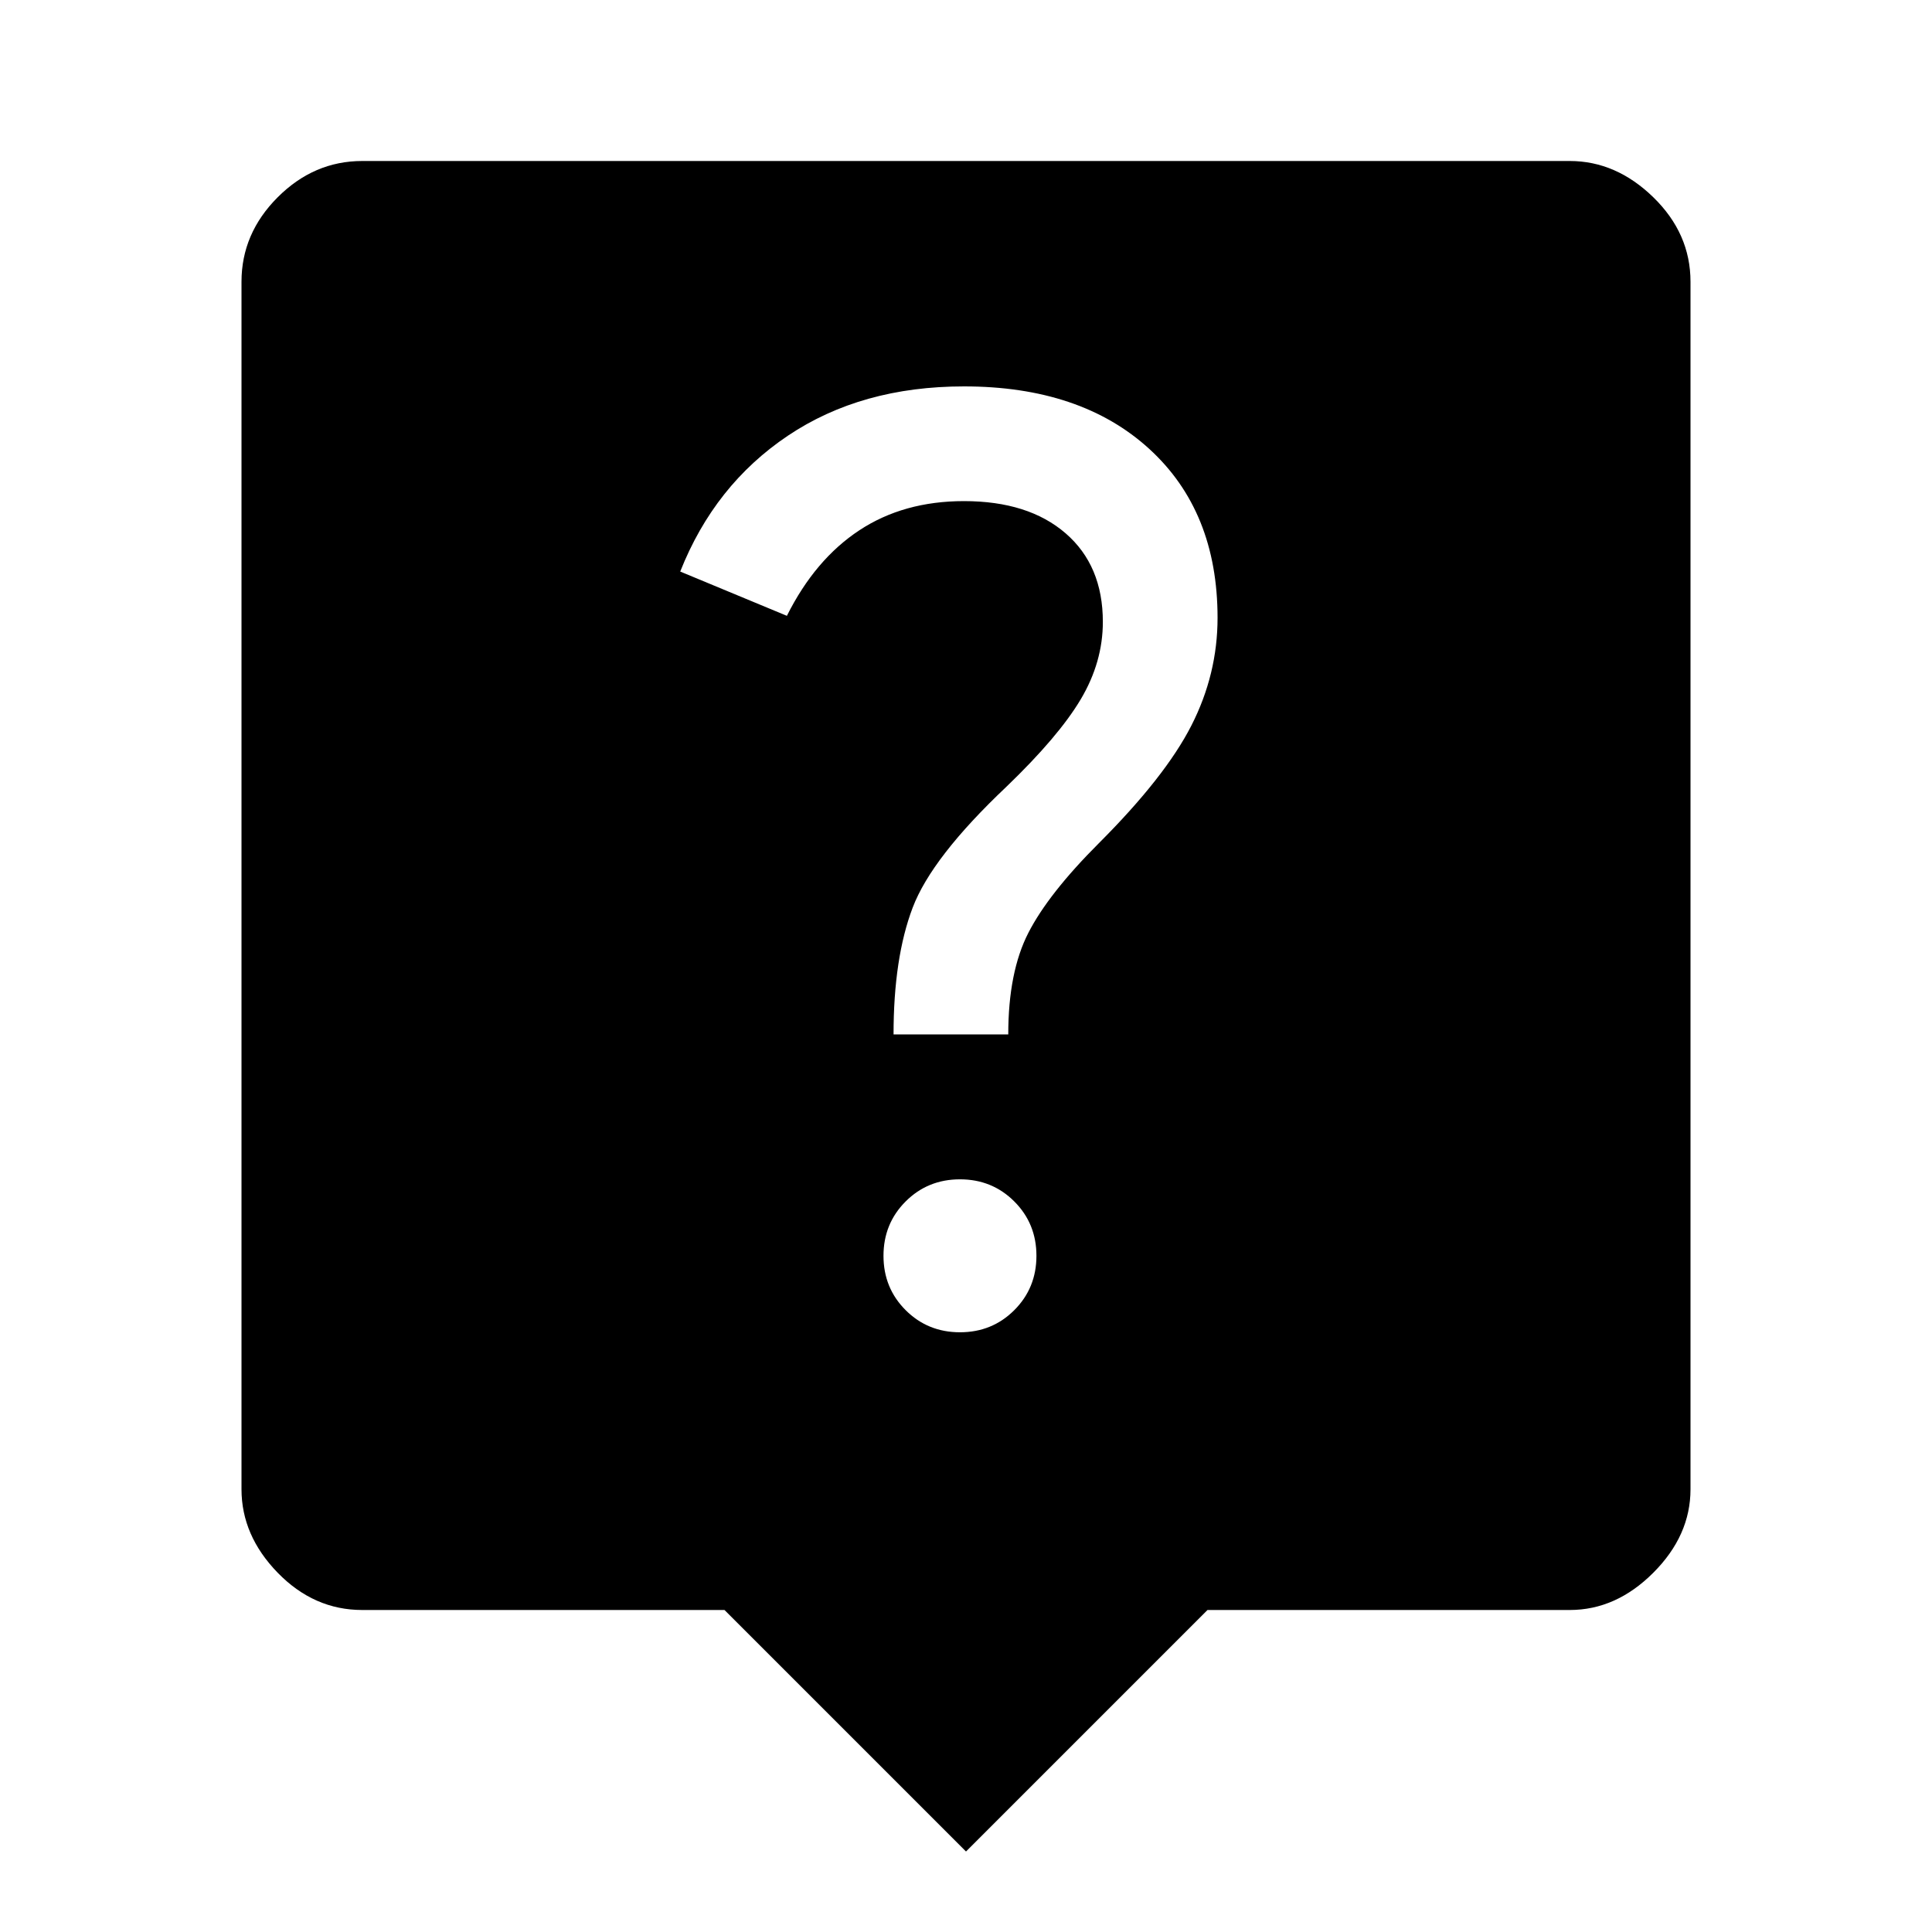
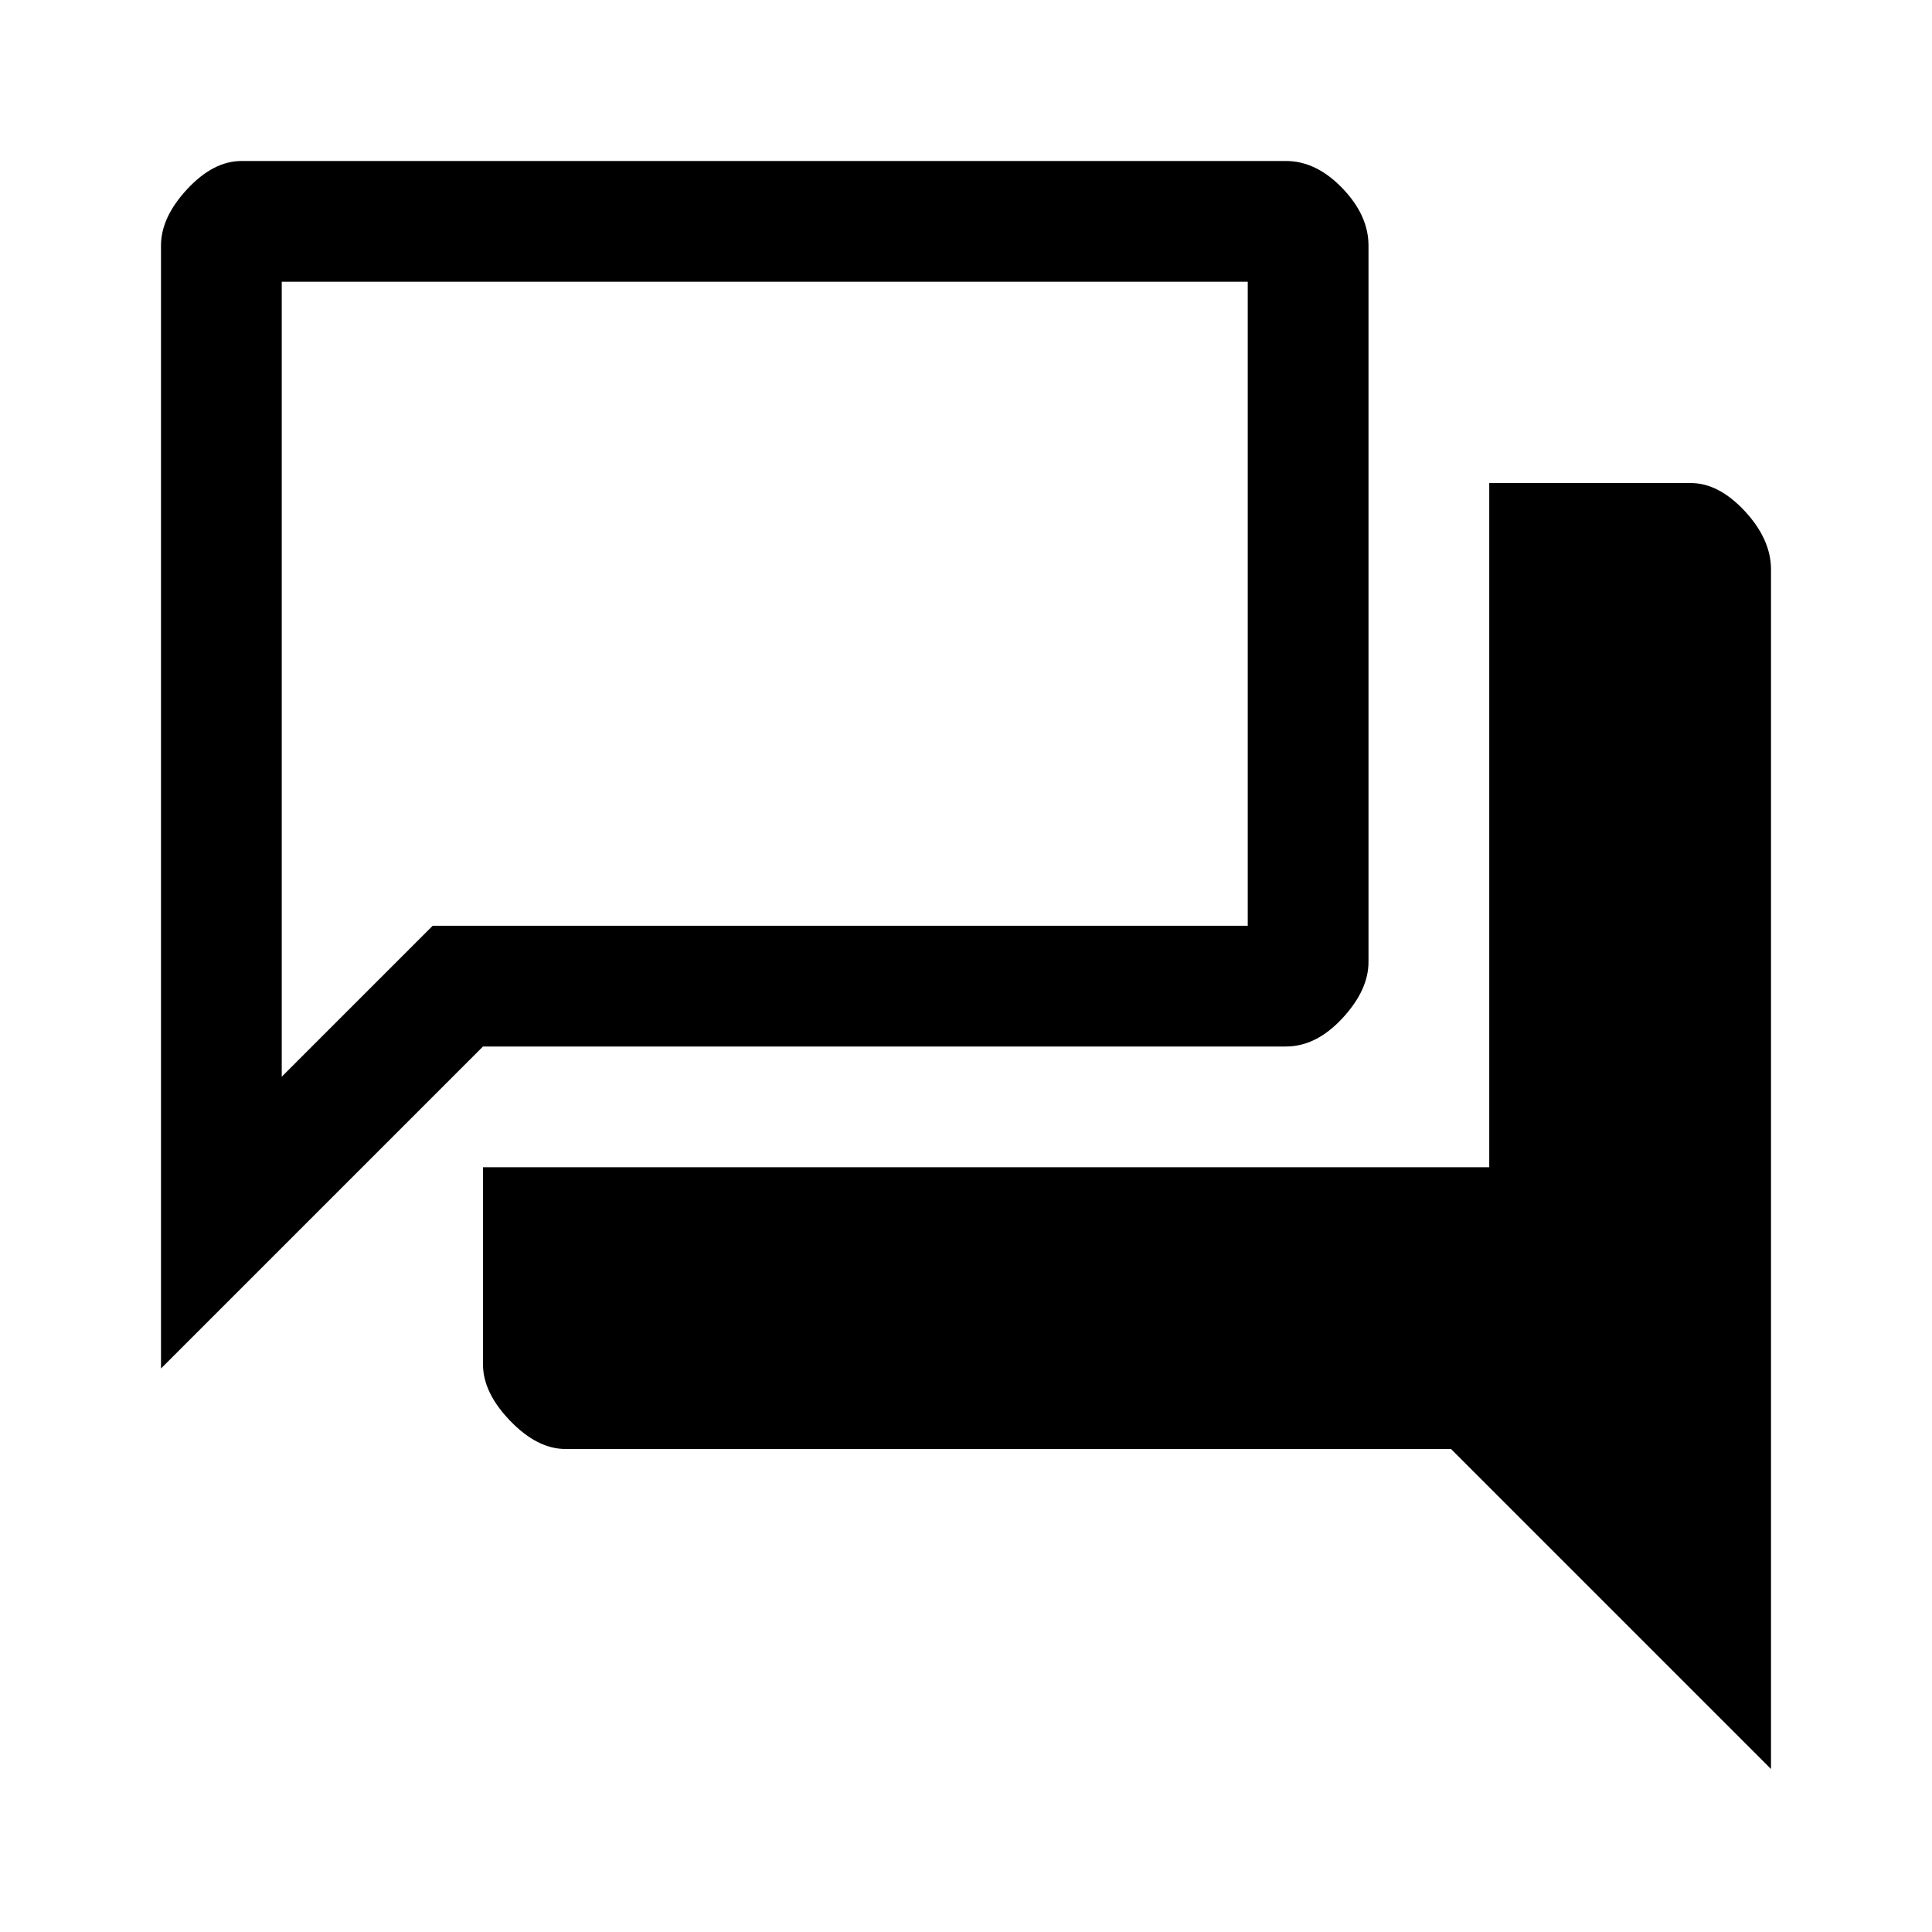
<svg xmlns="http://www.w3.org/2000/svg" height="48" viewBox="0 96 960 960" width="48">
-   <path d="M480 1016 360 896H180q-24 0-42-18.5T120 836V236q0-24 18-42t42-18h600q23 0 41.5 18t18.5 42v600q0 23-18.5 41.5T780 896H600l-120 120Zm21-406q0-31 10-50.5t35-44.5q33-33 46-58.5t13-53.5q0-53-34-84t-92-31q-51 0-87.5 24.5T338 380l53 22q14-28 36-42.5t52-14.5q32 0 50.5 16t18.5 44q0 20-11 38.5T500 487q-37 35-46.5 60t-9.5 63h57Zm-24 148q16 0 27-11t11-27q0-16-11-27t-27-11q-16 0-27 11t-11 27q0 16 11 27t27 11Z" />
+   <path d="M80 776V218q0-14 13-28t27-14h519q15 0 28 13.5t13 28.5v356q0 14-13 28t-28 14H240L80 776Zm201 40q-14 0-27.5-14T240 774v-98h500V336h100q14 0 27 14t13 29v596L721 816H281Zm339-580H140v395l75-75h405V236Zm-480 0v395-395Z" />
</svg>
